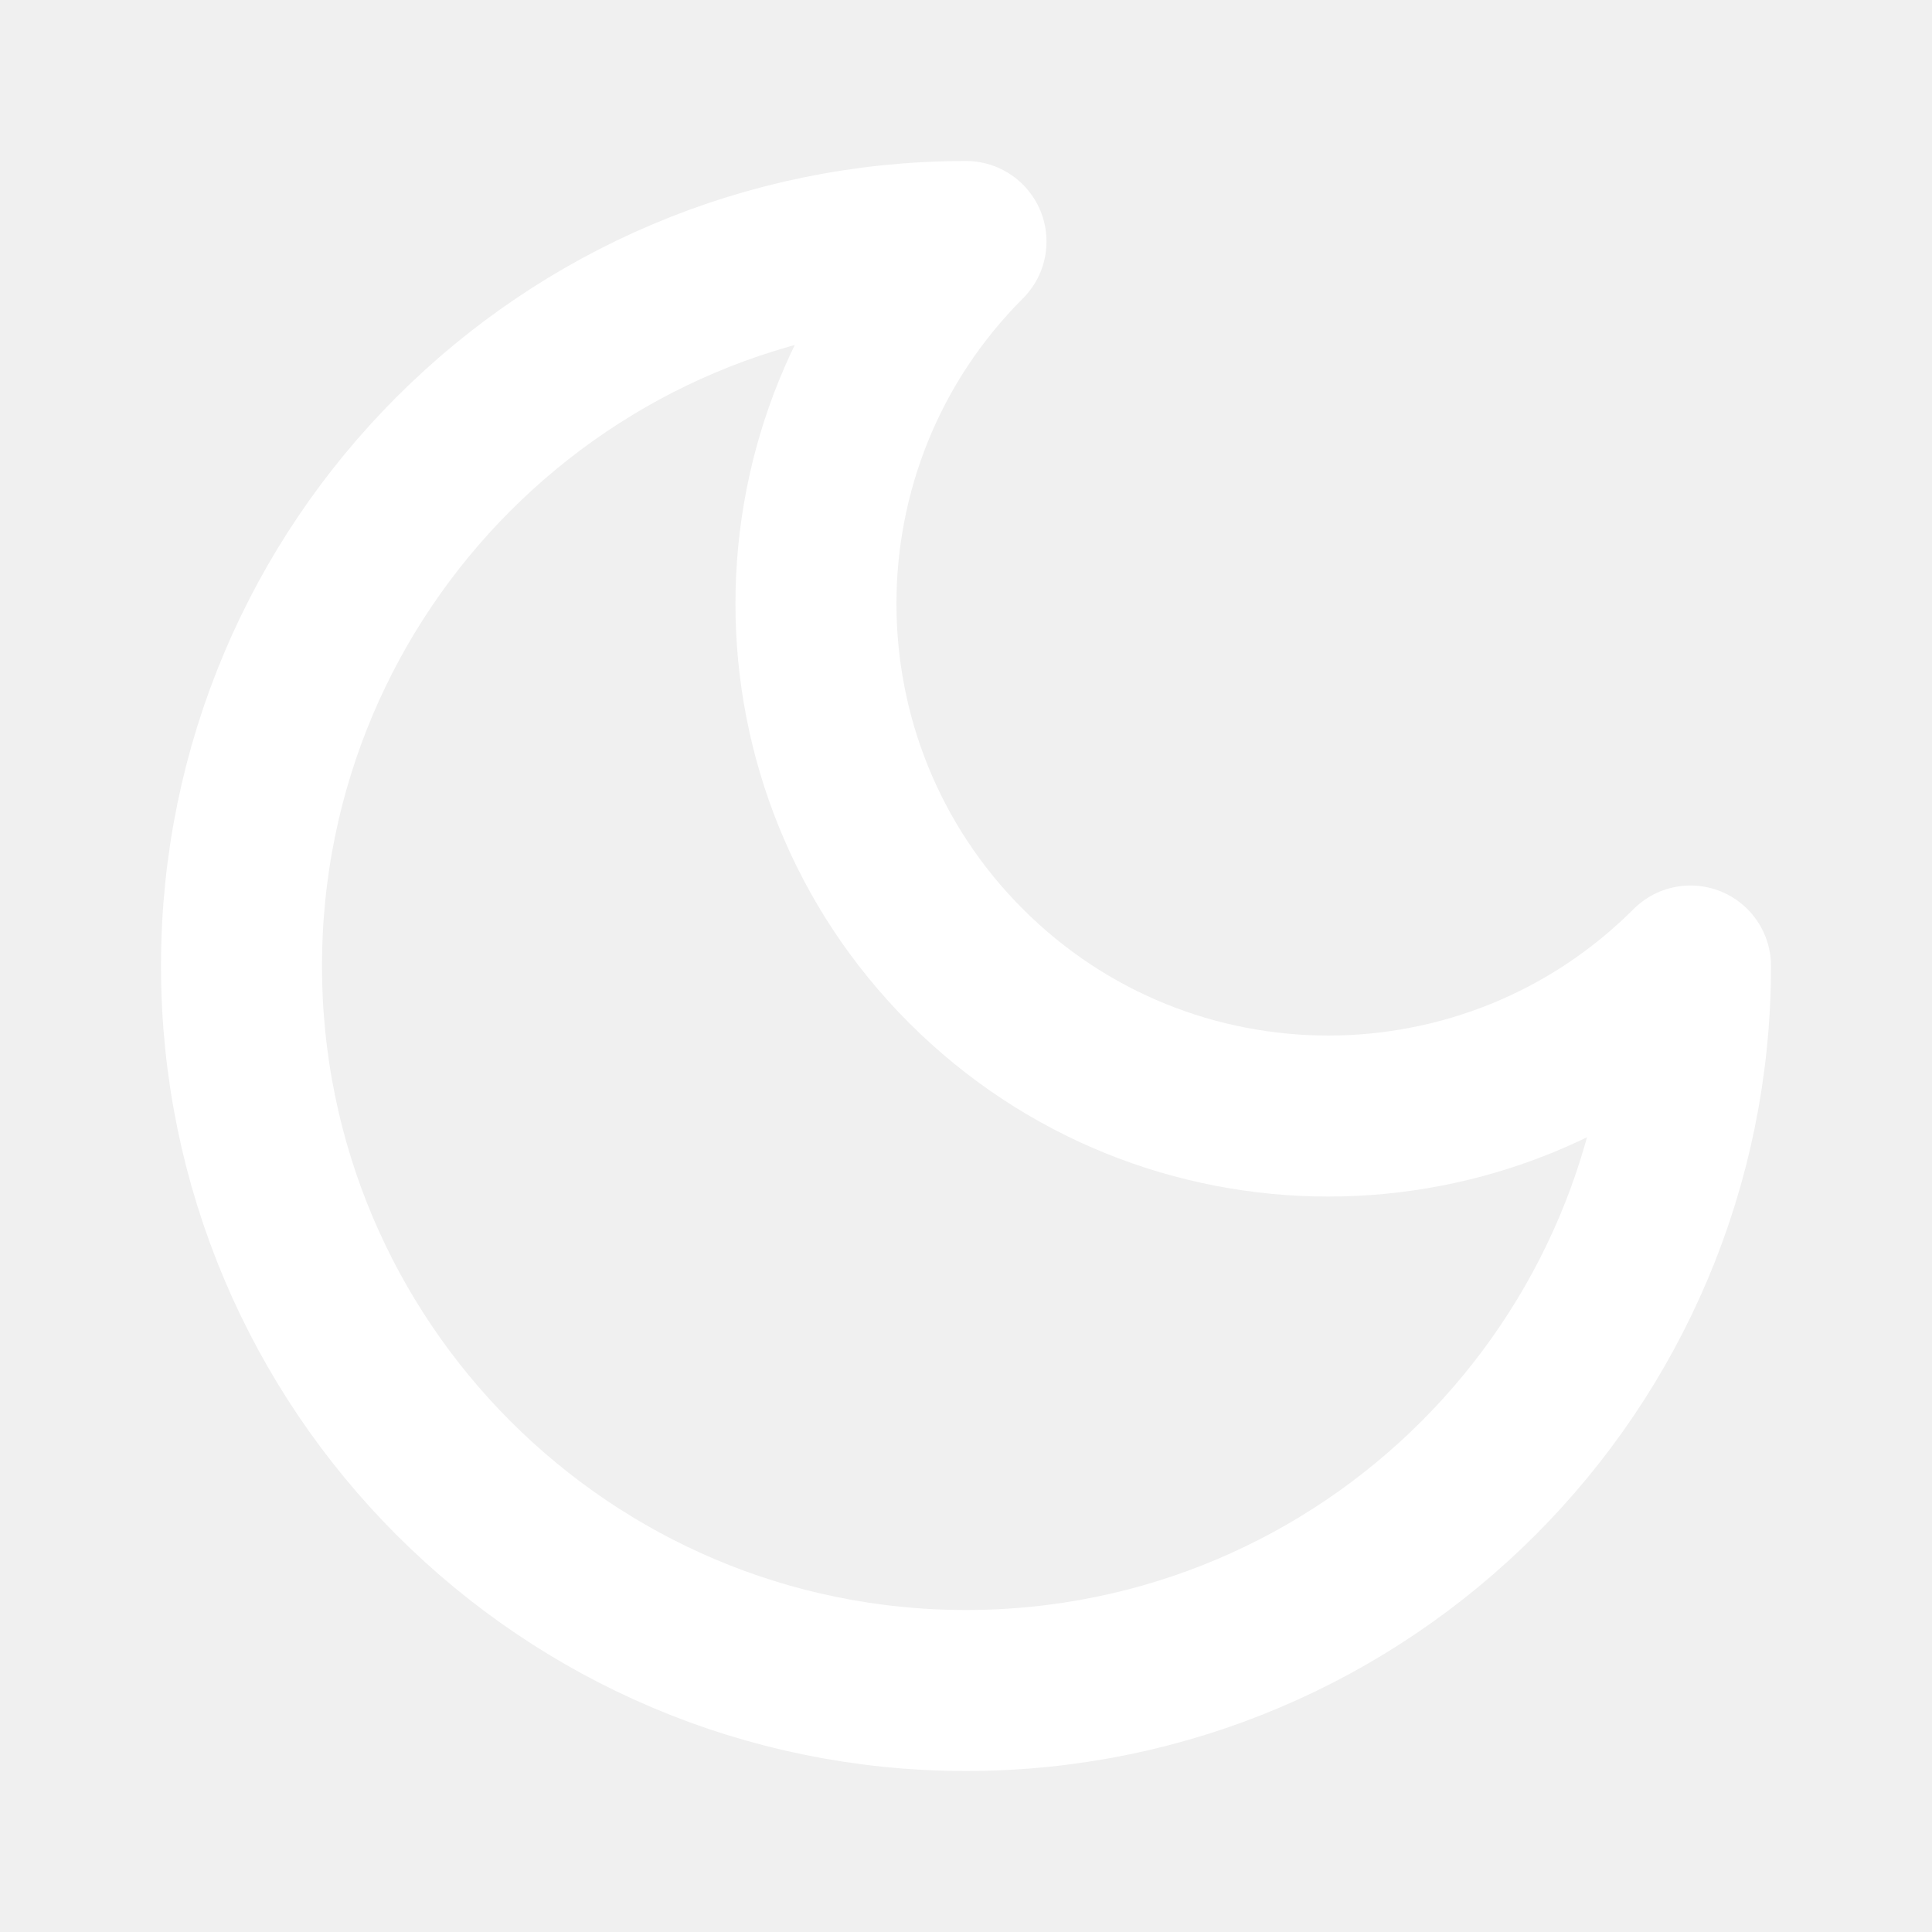
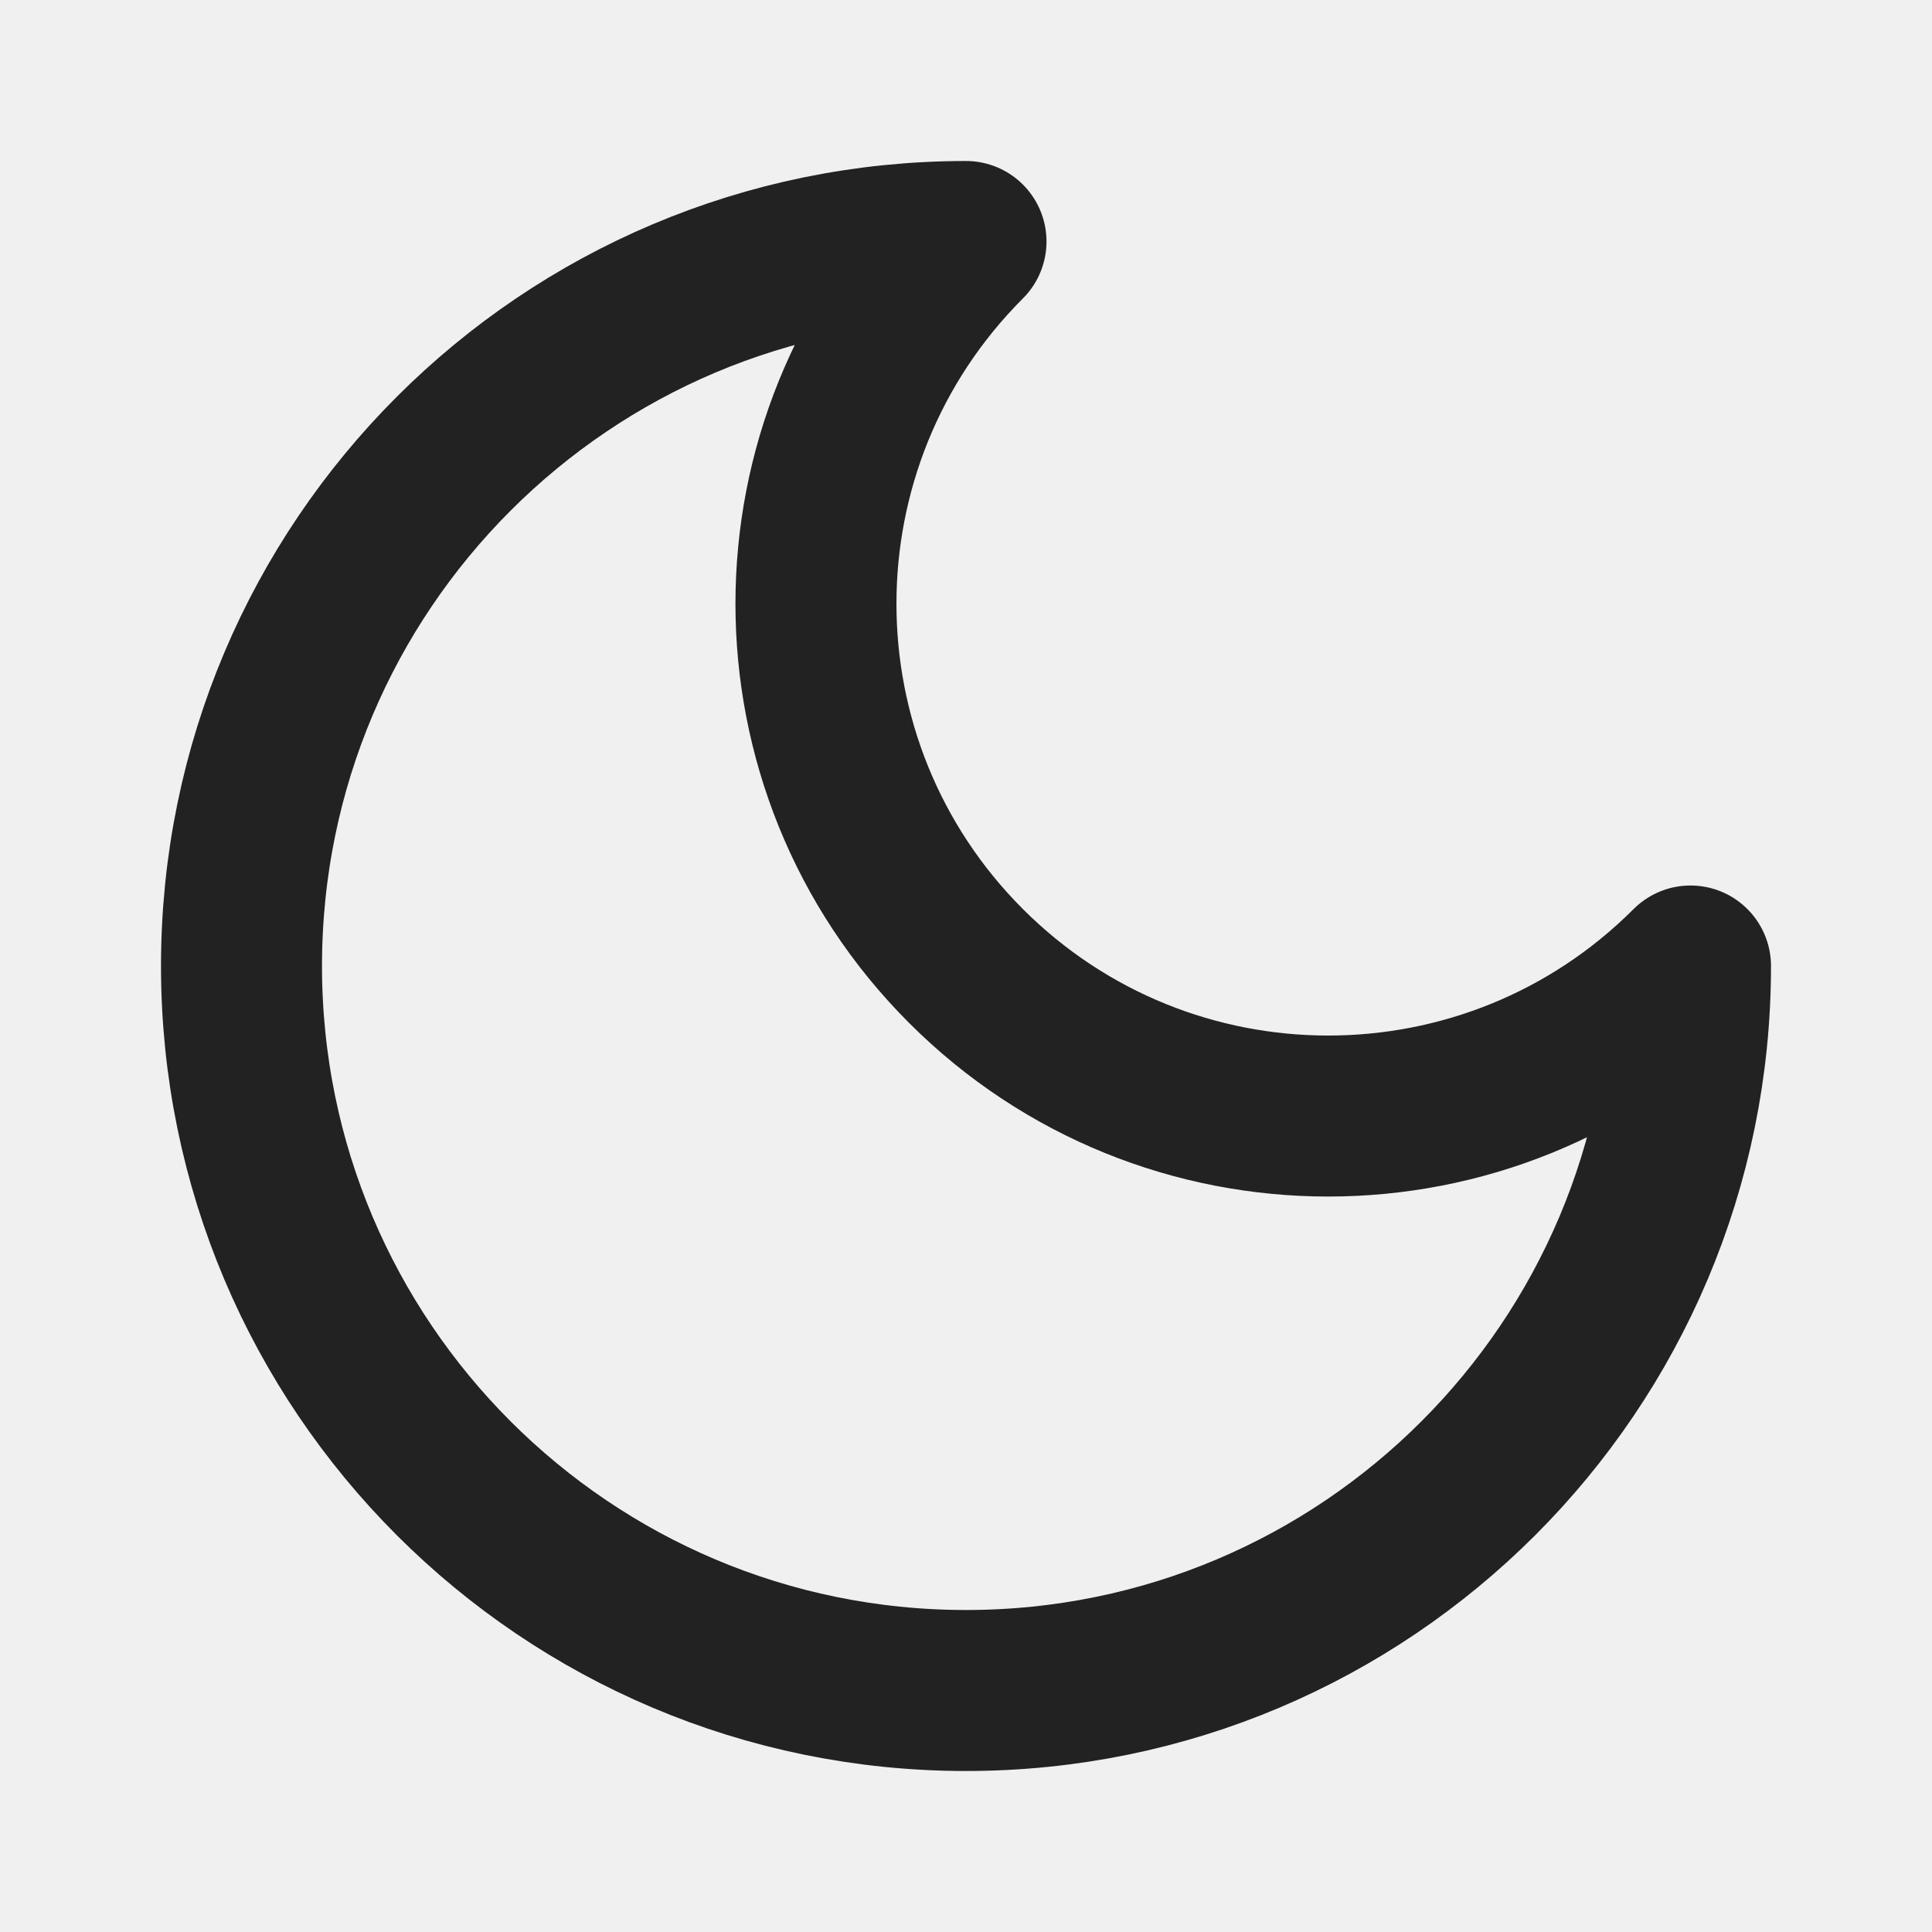
- <svg xmlns="http://www.w3.org/2000/svg" width="14" height="14" fill="none" stroke="#fff" stroke-linecap="round" stroke-linejoin="round" stroke-width="2" viewBox="0 0 24 24">
+ <svg xmlns="http://www.w3.org/2000/svg" width="12" height="12" fill="none" stroke="#222" stroke-linecap="round" stroke-linejoin="round" stroke-width="2" viewBox="0 0 24 24">
  <path d="M12 3a6 6 0 009 9 9 9 0 11-9-9" />
</svg>
